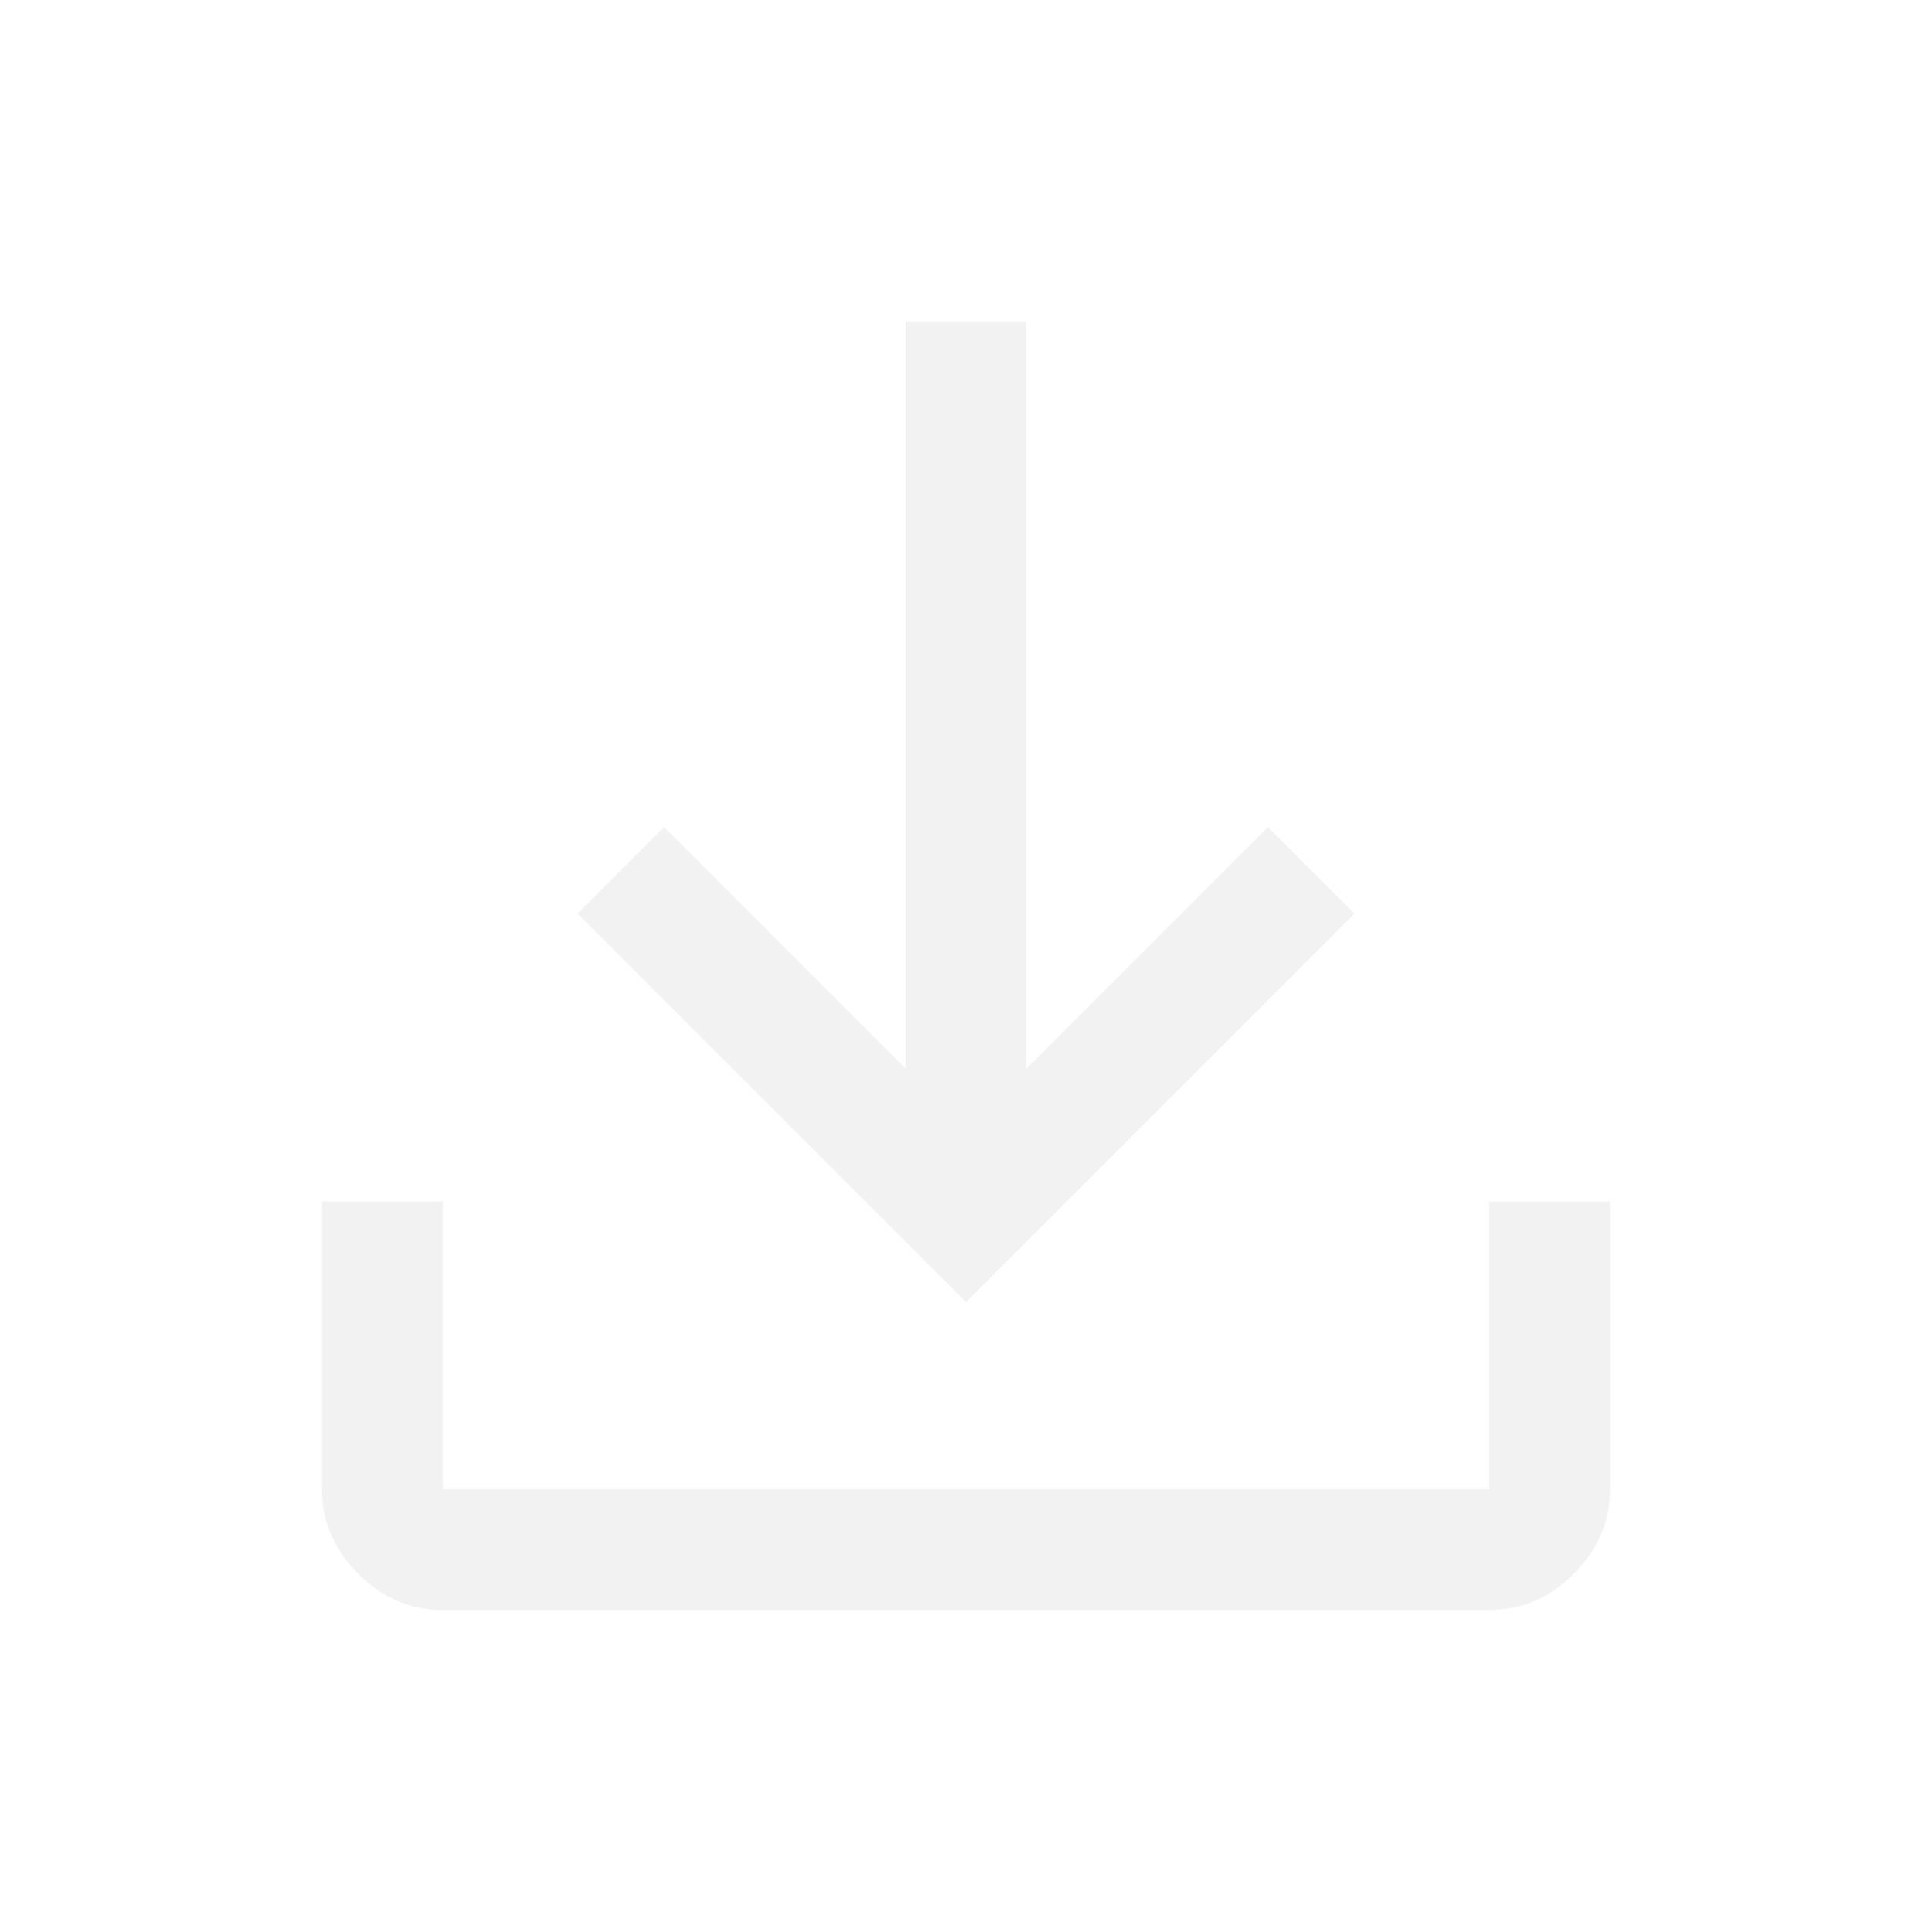
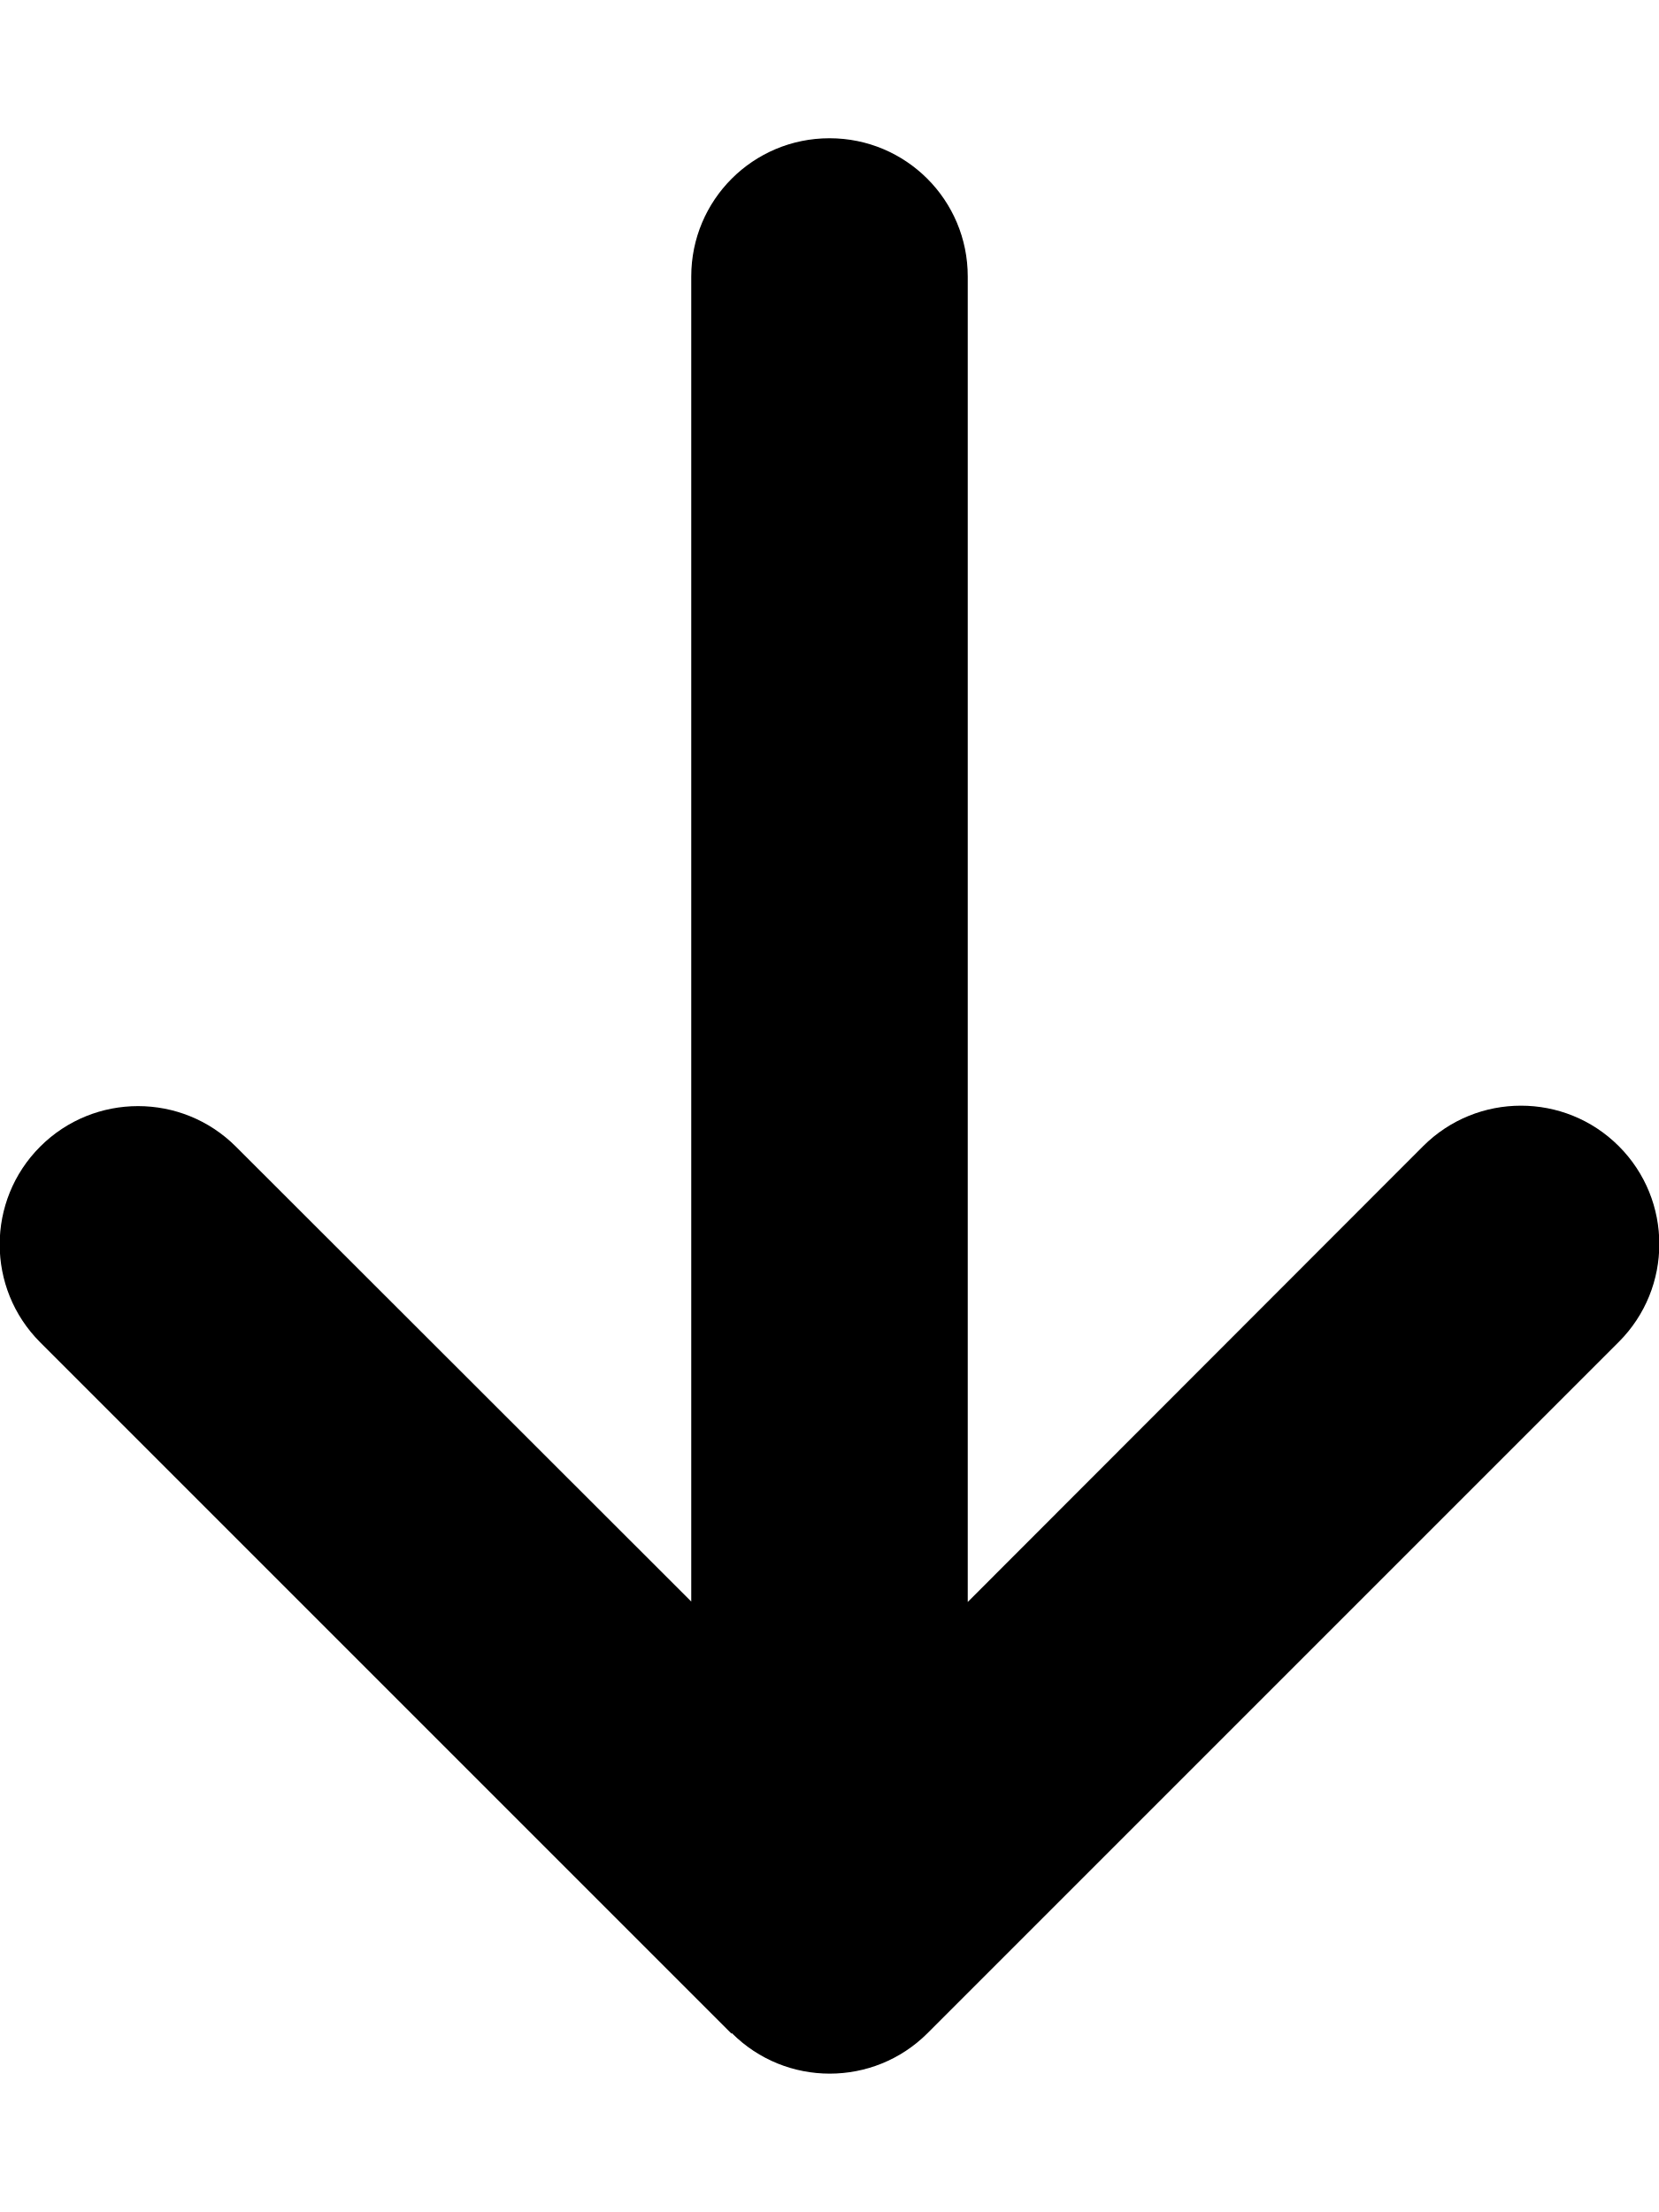
- <svg xmlns="http://www.w3.org/2000/svg" fill="#F2F2F2" height="48" width="48">
-   <path d="M11 40q-1.2 0-2.1-.9Q8 38.2 8 37v-7.15h3V37h26v-7.15h3V37q0 1.2-.9 2.1-.9.9-2.1.9Zm13-7.65-9.65-9.65 2.15-2.15 6 6V8h3v18.55l6-6 2.15 2.15Z" />
+ <svg xmlns="http://www.w3.org/2000/svg" viewBox="0 0 384 512">
+   <path d="M169.4 470.6c12.5 12.5 32.8 12.5 45.3 0l160-160c12.5-12.5 12.5-32.8 0-45.3s-32.8-12.5-45.3 0L224 370.8 224 64c0-17.7-14.3-32-32-32s-32 14.3-32 32l0 306.7L54.6 265.4c-12.5-12.5-32.8-12.5-45.3 0s-12.5 32.8 0 45.3l160 160z" />
</svg>
